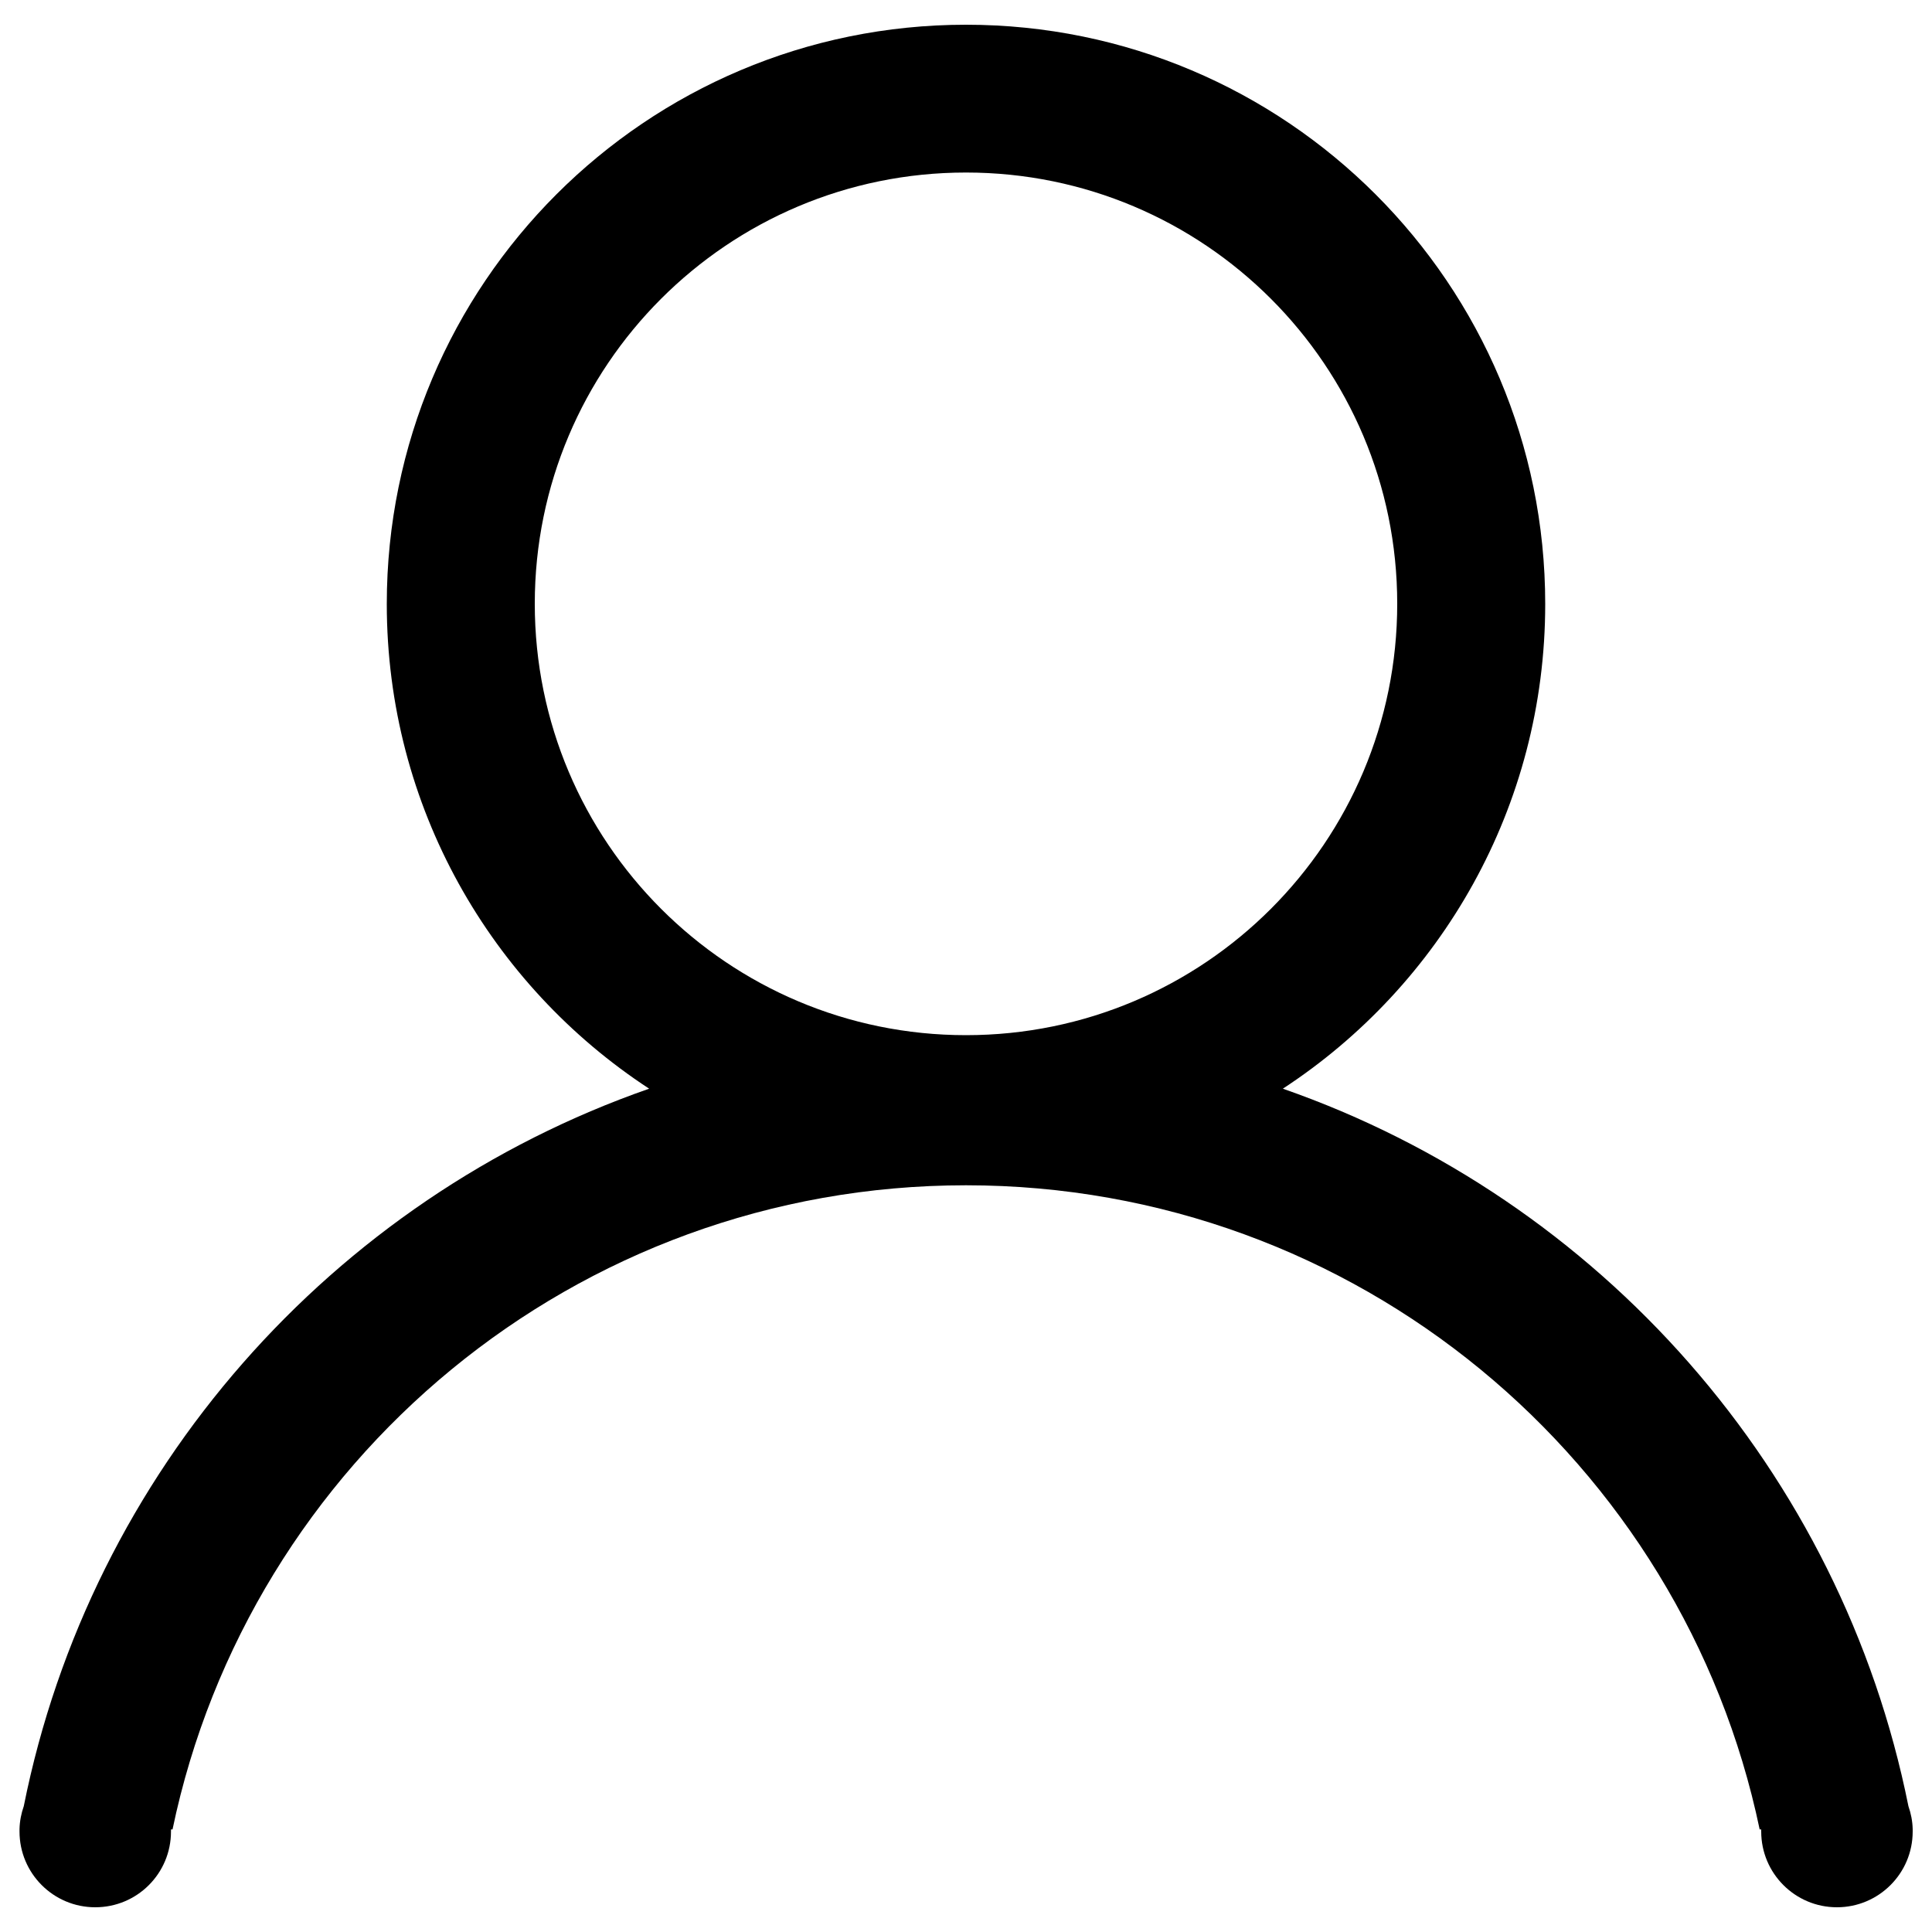
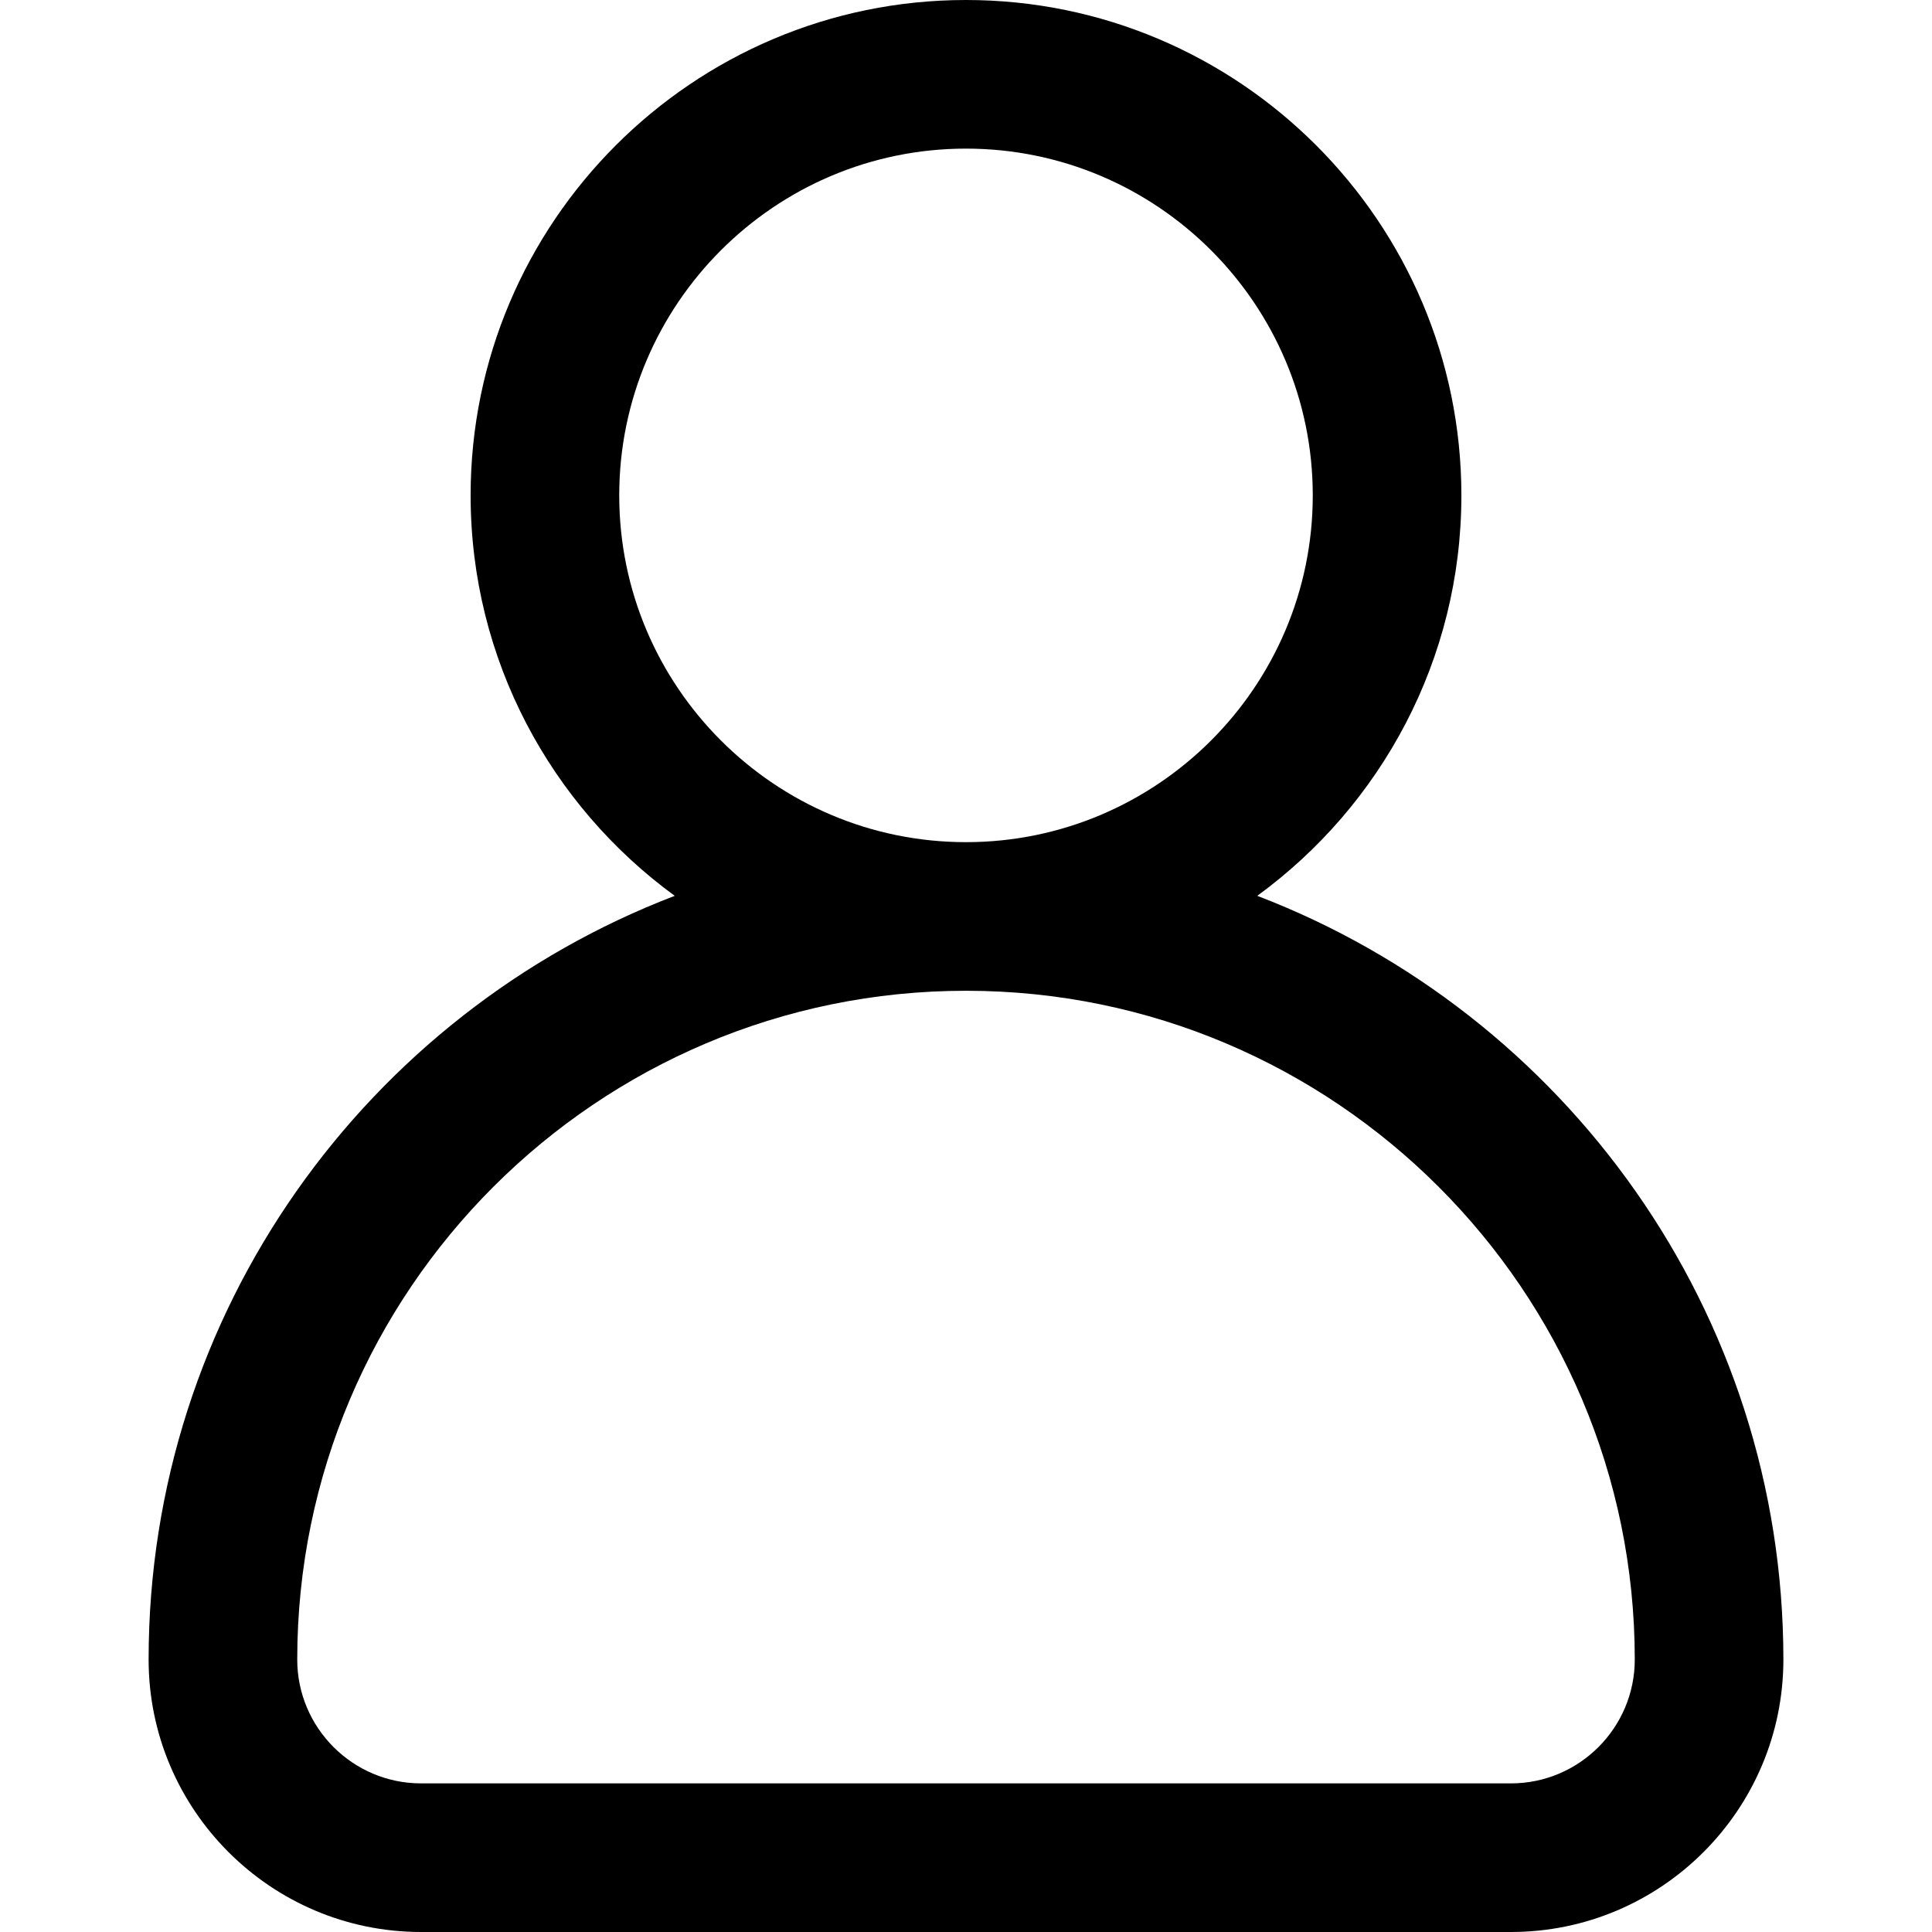
- <svg xmlns="http://www.w3.org/2000/svg" version="1.1" x="0px" y="0px" viewBox="0 0 1000 1000" enable-background="new 0 0 1000 1000" xml:space="preserve">
+ <svg xmlns="http://www.w3.org/2000/svg" version="1.1" id="Layer_1" x="0px" y="0px" viewBox="0 0 512 512" style="enable-background:new 0 0 512 512;" xml:space="preserve">
  <g>
-     <path d="M990,946.9L990,946.9c0-0.1,0-0.1,0-0.2c-0.1-4.1-0.9-8.1-2.2-11.8C953,761.5,828.1,620.7,664,563.5c81.8-53.5,135.8-145.9,135.8-250.9C799.8,147,665.6,12.8,500,12.8c-165.6,0-299.8,134.2-299.8,299.8c0,105,54,197.4,135.8,250.9C171.9,620.7,47,761.5,12.3,934.9c-1.3,3.7-2.1,7.7-2.2,11.8c0,0.1,0,0.1,0,0.2h0c0,0.4,0,0.7,0,1.1c0,21.6,17.5,39.2,39.2,39.2s39.2-17.5,39.2-39.2c0-0.4,0-0.8,0-1.1h0.8C129,756.5,297.8,613.5,500,613.5c202.2,0,371,143,410.8,333.4h0.8c0,0.4,0,0.7,0,1.1c0,21.6,17.5,39.2,39.2,39.2c21.6,0,39.2-17.5,39.2-39.2C990,947.7,990,947.3,990,946.9z M276.8,312.5c0-123.3,99.9-223.2,223.2-223.2s223.2,99.9,223.2,223.2S623.3,535.8,500,535.8S276.8,435.8,276.8,312.5z" />
+     <g>
+       <path d="M333.187,237.405c32.761-23.893,54.095-62.561,54.095-106.123C387.282,58.893,328.389,0,256,0    S124.718,58.893,124.718,131.282c0,43.562,21.333,82.23,54.095,106.123C97.373,268.57,39.385,347.531,39.385,439.795    c0,39.814,32.391,72.205,72.205,72.205H400.41c39.814,0,72.205-32.391,72.205-72.205    C472.615,347.531,414.627,268.57,333.187,237.405z M164.103,131.282c0-50.672,41.225-91.897,91.897-91.897    s91.897,41.225,91.897,91.897S306.672,223.18,256,223.18S164.103,181.954,164.103,131.282z M400.41,472.615H111.59    c-18.097,0-32.82-14.723-32.82-32.821c0-97.726,79.504-177.231,177.231-177.231s177.231,79.504,177.231,177.231    C433.231,457.892,418.508,472.615,400.41,472.615z" />
+     </g>
  </g>
+   <g>
+ </g>
+   <g>
+ </g>
+   <g>
+ </g>
+   <g>
+ </g>
+   <g>
+ </g>
+   <g>
+ </g>
+   <g>
+ </g>
+   <g>
+ </g>
+   <g>
+ </g>
+   <g>
+ </g>
+   <g>
+ </g>
+   <g>
+ </g>
+   <g>
+ </g>
+   <g>
+ </g>
+   <g>
+ </g>
</svg>
